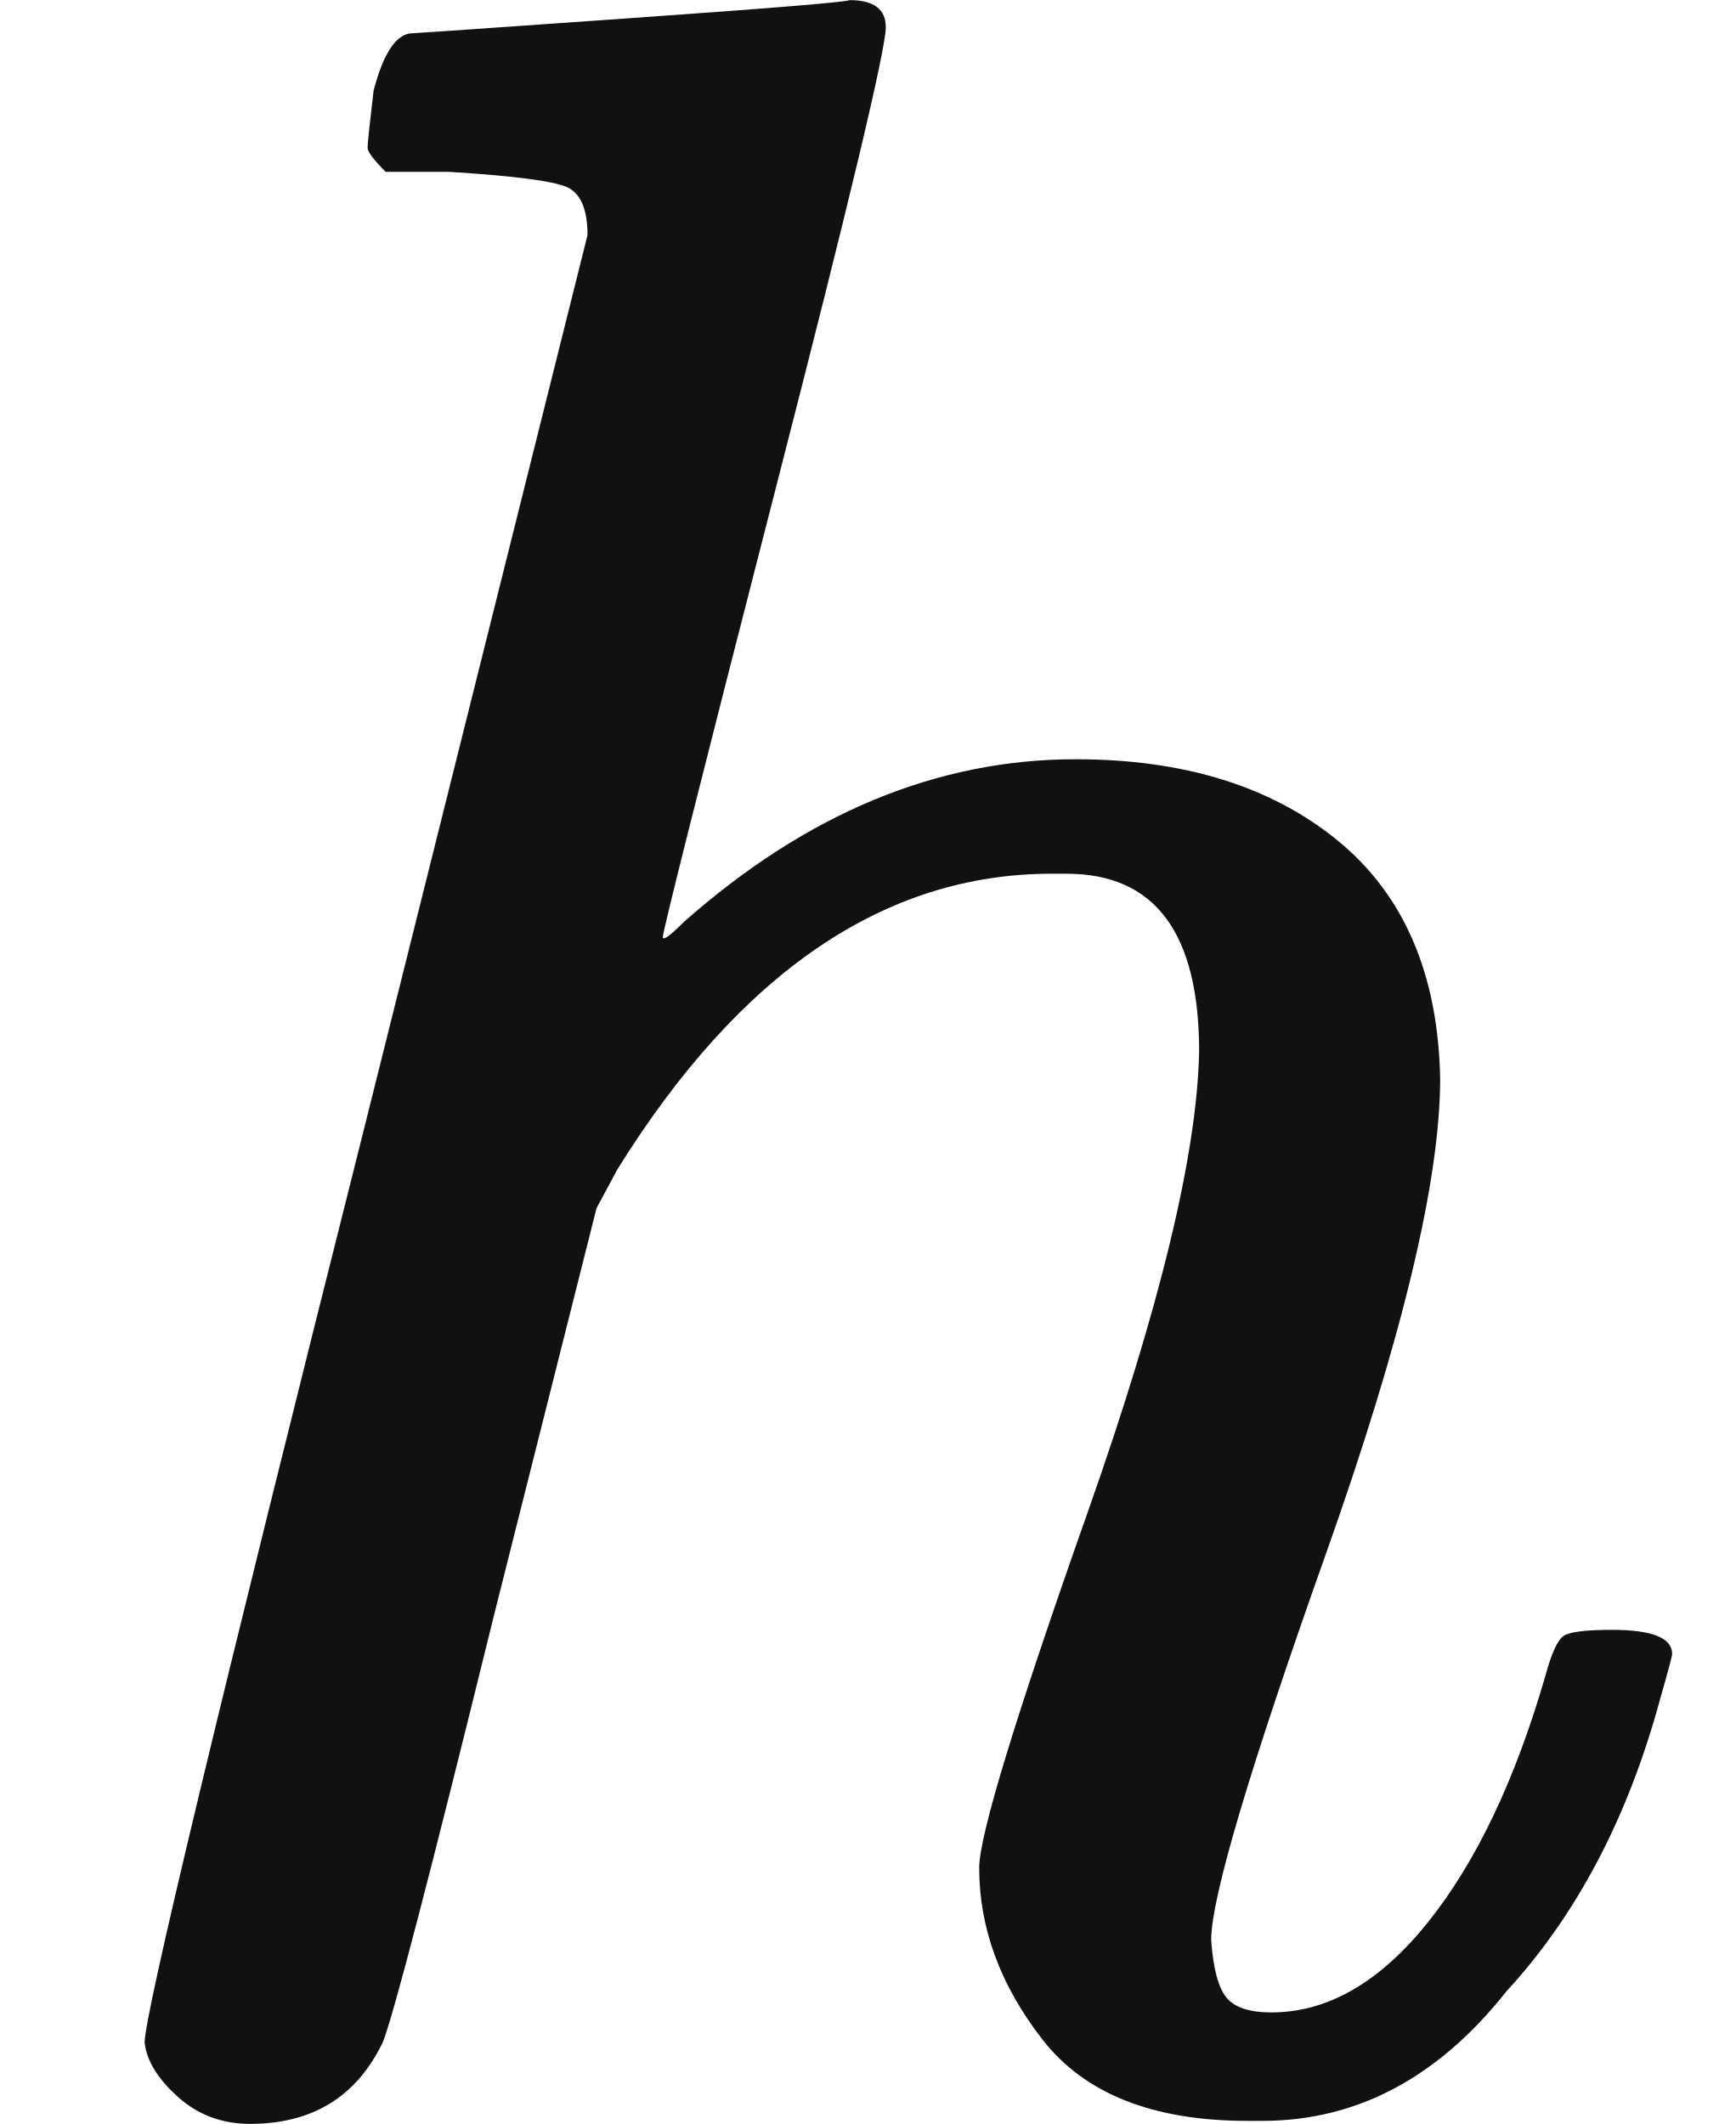
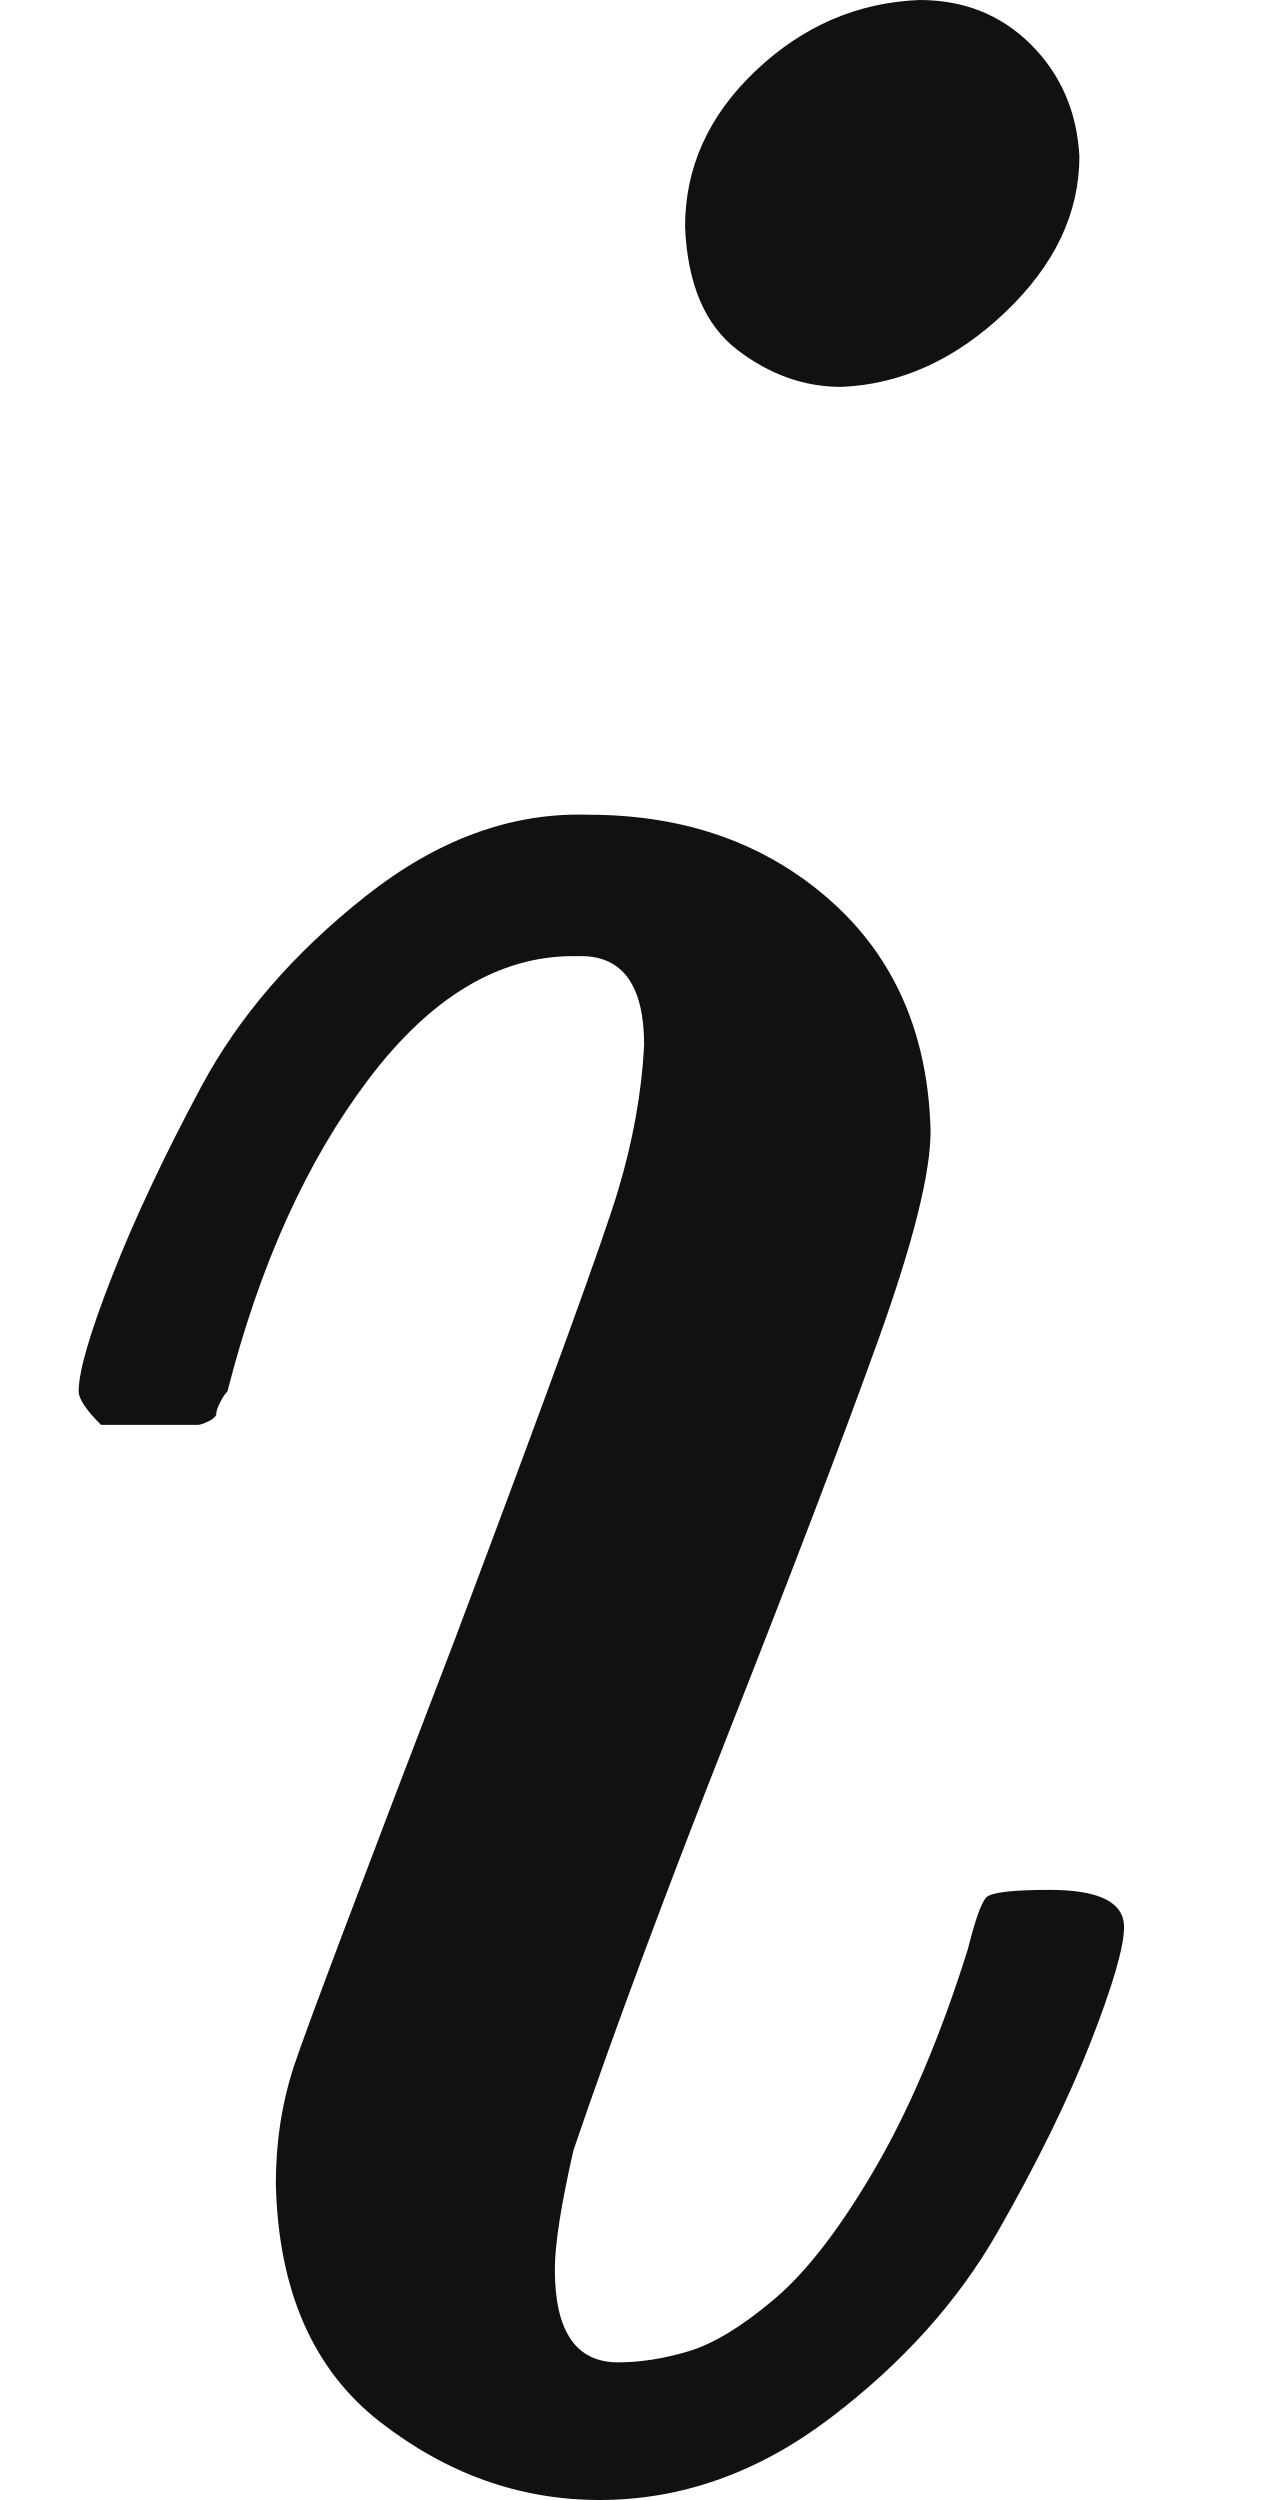
- <svg xmlns="http://www.w3.org/2000/svg" role="img" aria-label="h" style="vertical-align: -0.025ex;" width="10.424px" height="12.76px" focusable="false" viewBox="0 -694 576 705">
+ <svg xmlns="http://www.w3.org/2000/svg" role="img" aria-label="i" style="vertical-align: -0.025ex;" width="6.248px" height="12.16px" focusable="false" viewBox="0 -661 345 672">
  <g stroke="#111111" fill="#111111" stroke-width="0" transform="scale(1,-1)">
    <g data-mml-node="math">
      <g data-mml-node="mi">
-         <path data-c="210E" d="M137 683Q138 683 209 688T282 694Q294 694 294 685Q294 674 258 534Q220 386 220 383Q220 381 227 388Q288 442 357 442Q411 442 444 415T478 336Q478 285 440 178T402 50Q403 36 407 31T422 26Q450 26 474 56T513 138Q516 149 519 151T535 153Q555 153 555 145Q555 144 551 130Q535 71 500 33Q466 -10 419 -10H414Q367 -10 346 17T325 74Q325 90 361 192T398 345Q398 404 354 404H349Q266 404 205 306L198 293L164 158Q132 28 127 16Q114 -11 83 -11Q69 -11 59 -2T48 16Q48 30 121 320L195 616Q195 629 188 632T149 637H128Q122 643 122 645T124 664Q129 683 137 683Z" />
+         <path data-c="1D456" d="M184 600Q184 624 203 642T247 661Q265 661 277 649T290 619Q290 596 270 577T226 557Q211 557 198 567T184 600ZM21 287Q21 295 30 318T54 369T98 420T158 442Q197 442 223 419T250 357Q250 340 236 301T196 196T154 83Q149 61 149 51Q149 26 166 26Q175 26 185 29T208 43T235 78T260 137Q263 149 265 151T282 153Q302 153 302 143Q302 135 293 112T268 61T223 11T161 -11Q129 -11 102 10T74 74Q74 91 79 106T122 220Q160 321 166 341T173 380Q173 404 156 404H154Q124 404 99 371T61 287Q60 286 59 284T58 281T56 279T53 278T49 278T41 278H27Q21 284 21 287Z" />
      </g>
    </g>
  </g>
</svg>
